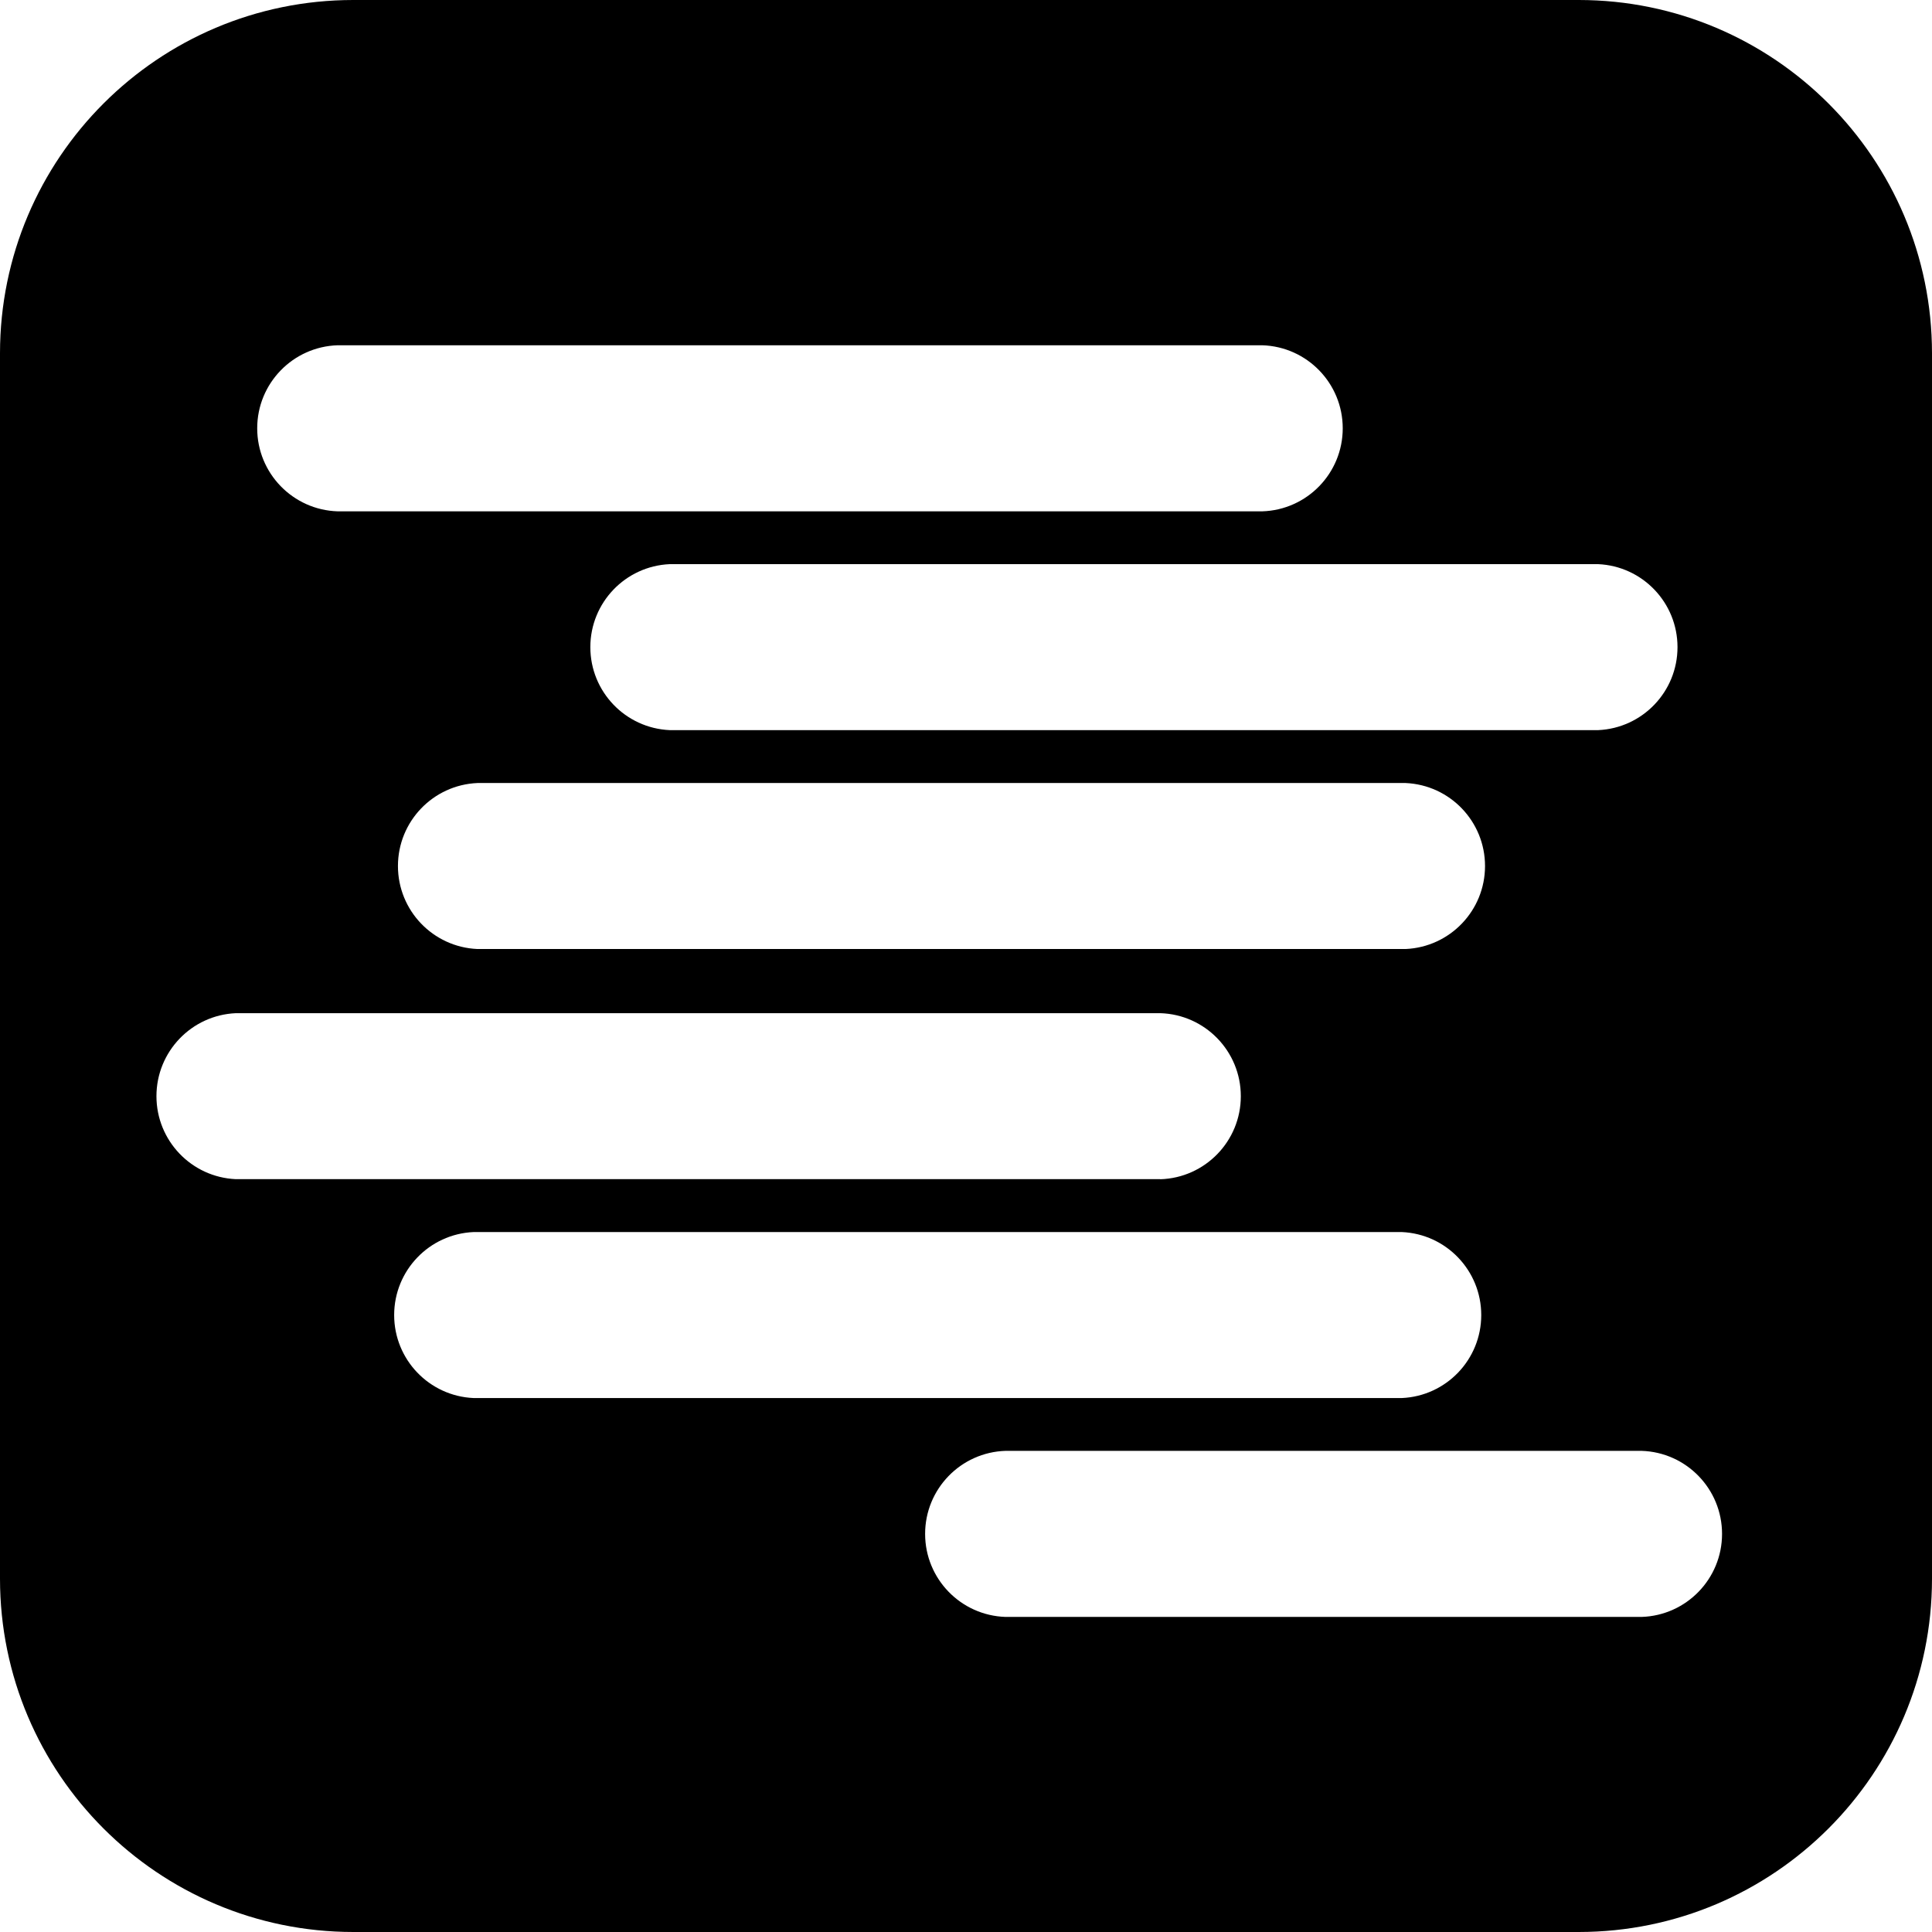
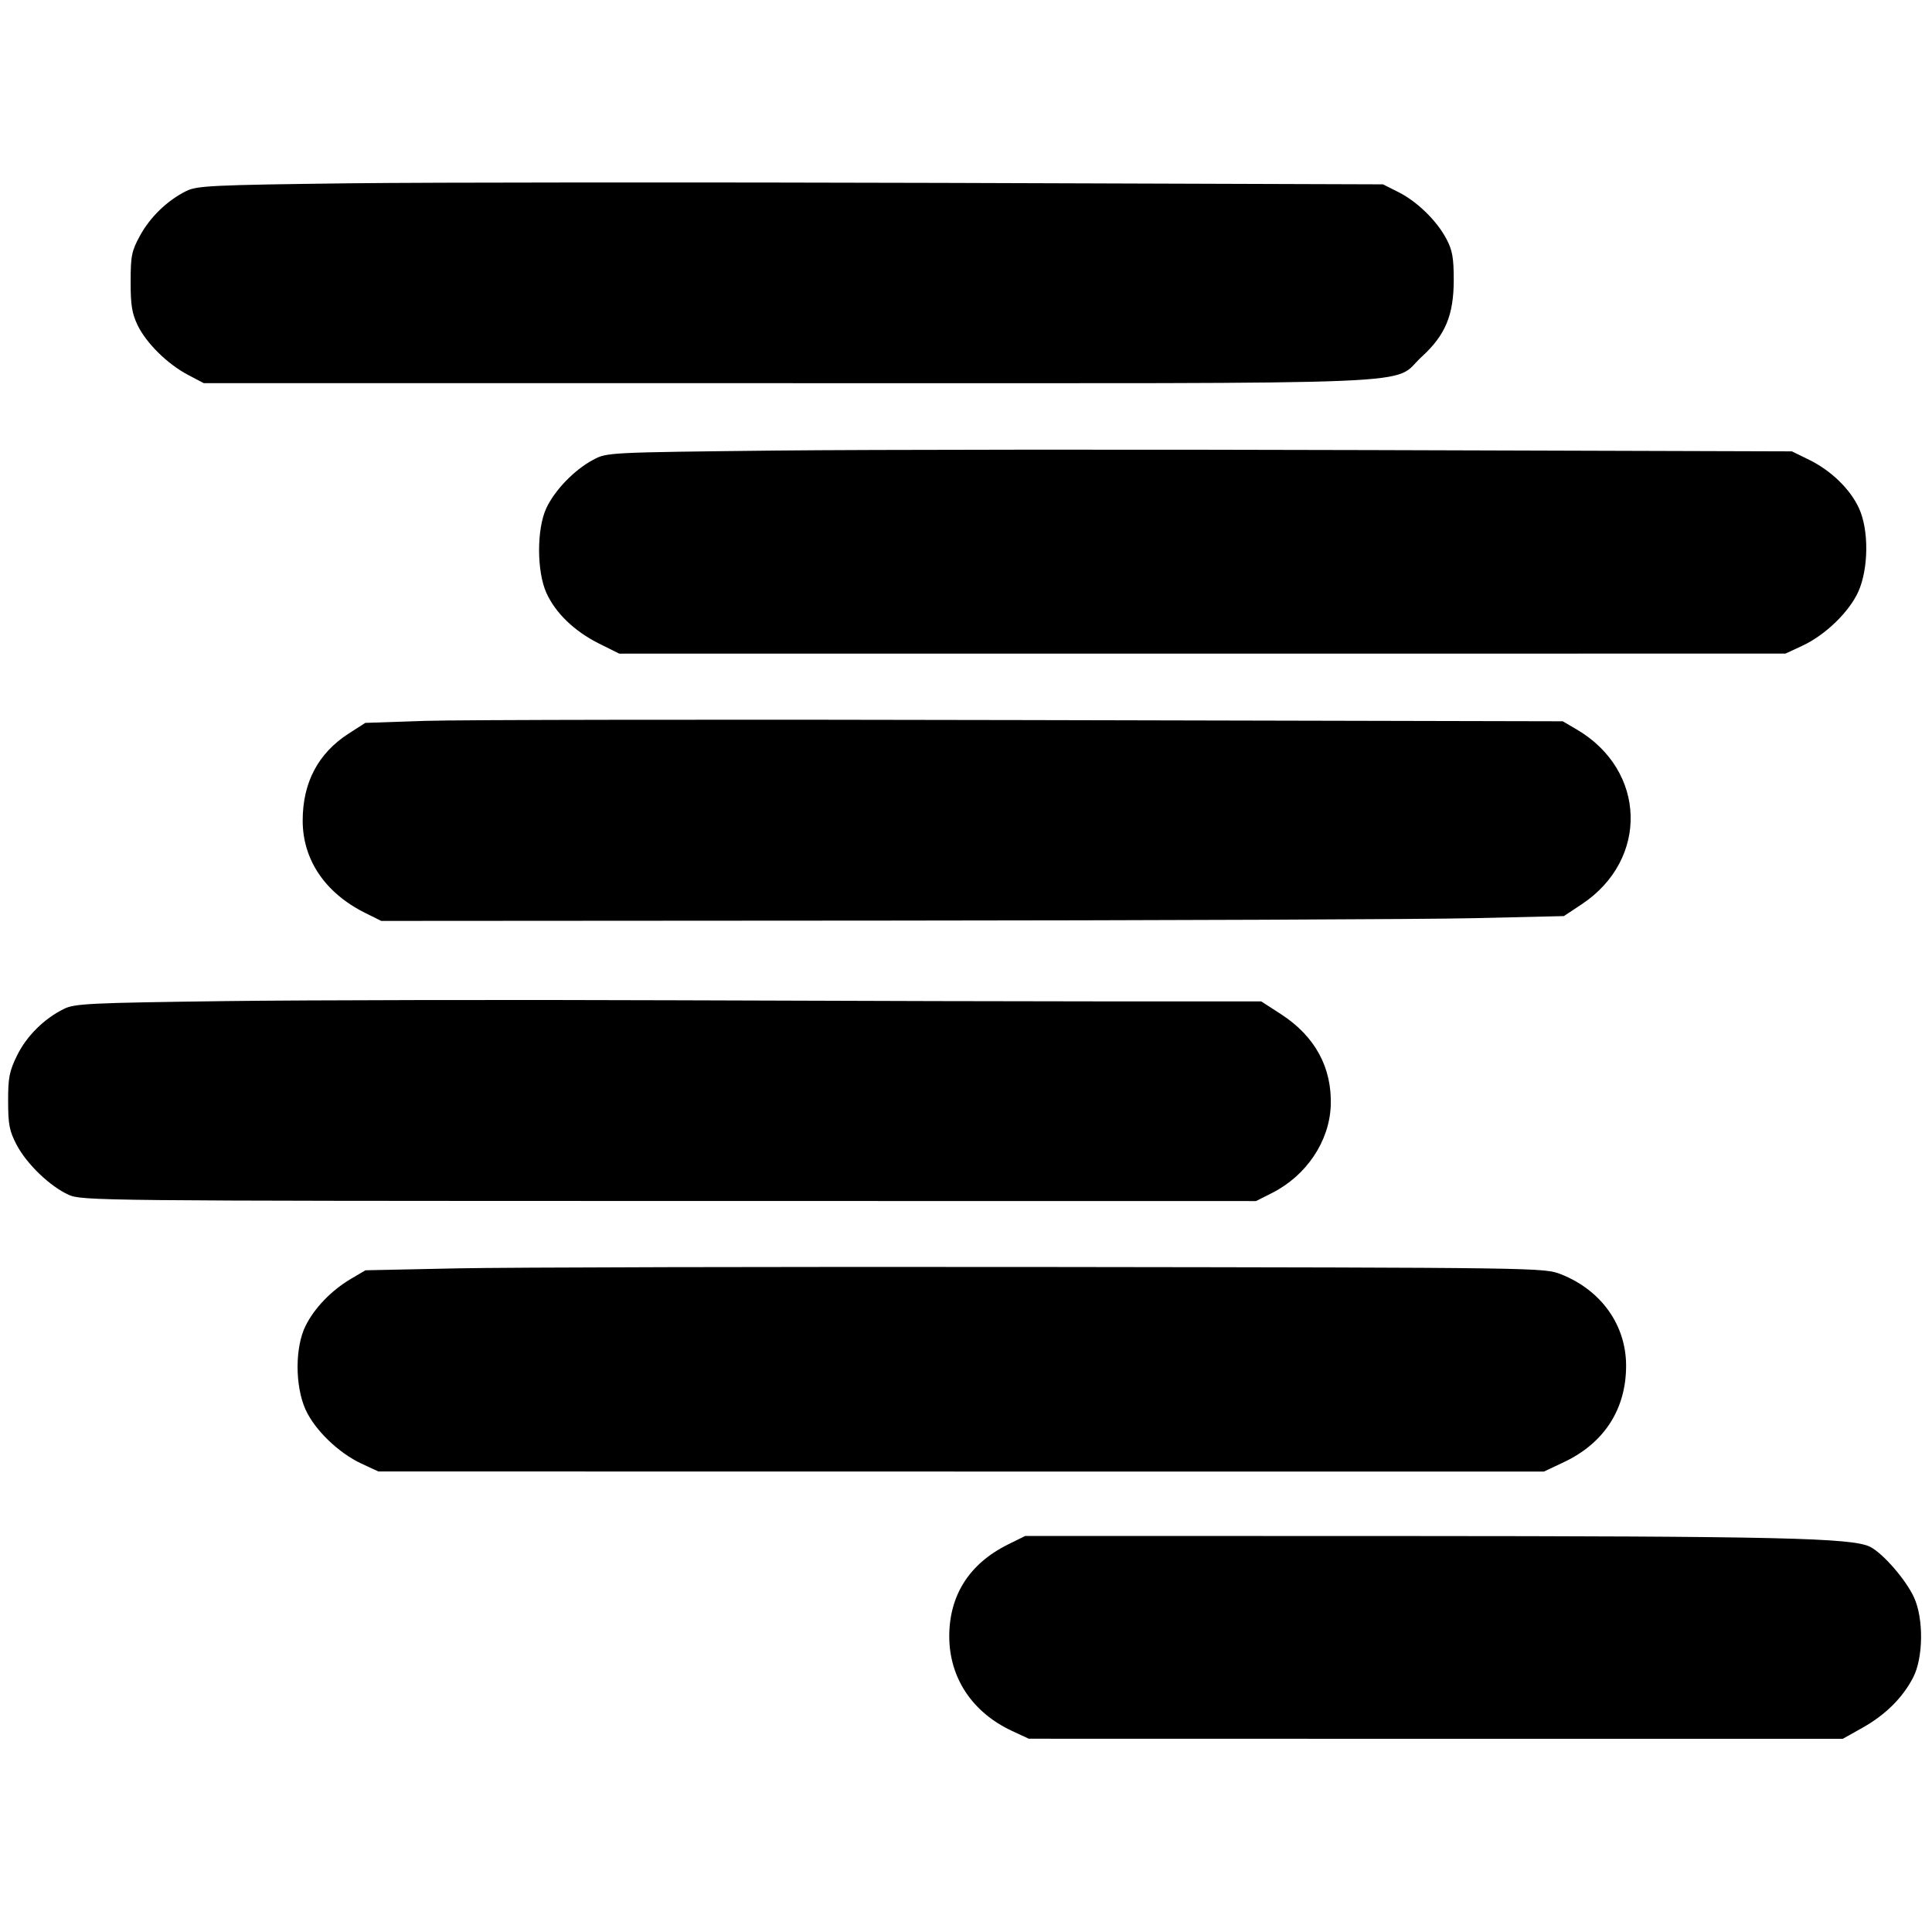
<svg xmlns="http://www.w3.org/2000/svg" xml:space="preserve" width="24" height="24" fill-rule="evenodd" stroke-linejoin="round" stroke-miterlimit="2" clip-rule="evenodd">
-   <path d="M24 4.388v15.224A4.39 4.39 0 0 1 19.612 24H4.388A4.39 4.39 0 0 1 0 19.612V4.388A4.39 4.39 0 0 1 4.388 0h15.224A4.39 4.39 0 0 1 24 4.388Zm-6.539 7.401a1.032 1.032 0 0 0 0-2.062H5.93a1.032 1.032 0 0 0 0 2.062H17.46Zm-3.047 2.86a1.032 1.032 0 0 0 0-2.063H2.93a1.032 1.032 0 0 0 0 2.062h11.484Zm3 2.718a1.032 1.032 0 0 0 0-2.062H5.883a1.032 1.032 0 0 0 0 2.062h11.531Zm2.438-8.297a1.032 1.032 0 0 0 0-2.062H8.32a1.032 1.032 0 0 0 0 2.062h11.532Zm.54 11.016a1.032 1.032 0 0 0 0-2.063h-7.9a1.032 1.032 0 0 0 0 2.063h7.9ZM15.68 6.352a1.032 1.032 0 0 0 0-2.063H4.195a1.032 1.032 0 0 0 0 2.063H15.68Z" />
+   <path d="M4.340 2.277 C 2.632 2.298,2.447 2.307,2.314 2.373 C 2.080 2.489,1.866 2.695,1.740 2.926 C 1.635 3.118,1.623 3.177,1.623 3.500 C 1.622 3.790,1.640 3.895,1.710 4.041 C 1.820 4.266,2.080 4.522,2.336 4.657 L 2.532 4.760 9.796 4.760 C 18.011 4.760,17.267 4.792,17.662 4.431 C 17.955 4.163,18.058 3.916,18.059 3.480 C 18.059 3.203,18.042 3.108,17.968 2.968 C 17.846 2.739,17.605 2.504,17.371 2.386 L 17.180 2.290 11.700 2.272 C 8.686 2.263,5.374 2.265,4.340 2.277 M9.640 5.597 C 7.549 5.620,7.539 5.620,7.368 5.712 C 7.134 5.837,6.890 6.090,6.786 6.314 C 6.666 6.573,6.667 7.100,6.788 7.366 C 6.901 7.616,7.135 7.841,7.440 7.994 L 7.693 8.120 14.936 8.120 L 22.180 8.119 22.389 8.022 C 22.675 7.889,22.971 7.602,23.085 7.349 C 23.213 7.063,23.217 6.582,23.093 6.314 C 22.985 6.077,22.747 5.846,22.474 5.712 L 22.260 5.607 17.000 5.591 C 14.107 5.582,10.795 5.585,9.640 5.597 M5.279 8.955 L 4.538 8.980 4.332 9.112 C 3.953 9.356,3.760 9.720,3.760 10.194 C 3.760 10.680,4.039 11.093,4.535 11.340 L 4.736 11.440 10.958 11.436 C 14.380 11.434,17.686 11.420,18.304 11.406 L 19.427 11.380 19.650 11.232 C 20.485 10.677,20.453 9.570,19.587 9.062 L 19.413 8.960 12.716 8.945 C 9.033 8.936,5.687 8.941,5.279 8.955 M2.800 12.436 C 1.113 12.458,0.926 12.467,0.794 12.533 C 0.547 12.655,0.330 12.871,0.212 13.111 C 0.116 13.308,0.100 13.388,0.101 13.680 C 0.101 13.970,0.117 14.050,0.207 14.222 C 0.333 14.461,0.619 14.736,0.852 14.842 C 1.015 14.916,1.231 14.918,8.311 14.919 L 15.603 14.920 15.803 14.819 C 16.229 14.603,16.514 14.178,16.531 13.735 C 16.548 13.262,16.336 12.872,15.912 12.598 L 15.668 12.440 13.940 12.440 C 12.990 12.440,10.514 12.434,8.437 12.426 C 6.359 12.418,3.823 12.423,2.800 12.436 M5.680 15.756 L 4.540 15.780 4.360 15.886 C 4.116 16.030,3.903 16.251,3.794 16.474 C 3.664 16.739,3.664 17.216,3.795 17.509 C 3.909 17.762,4.205 18.049,4.491 18.182 L 4.700 18.279 11.940 18.280 L 19.180 18.280 19.430 18.162 C 19.929 17.925,20.200 17.505,20.200 16.965 C 20.200 16.461,19.891 16.027,19.392 15.830 C 19.180 15.747,19.166 15.747,13.000 15.739 C 9.601 15.735,6.307 15.743,5.680 15.756 M12.518 19.188 C 12.039 19.426,11.790 19.821,11.792 20.334 C 11.795 20.846,12.080 21.273,12.571 21.502 L 12.780 21.599 17.836 21.600 L 22.892 21.600 23.136 21.463 C 23.421 21.303,23.634 21.092,23.765 20.840 C 23.893 20.594,23.898 20.104,23.775 19.840 C 23.673 19.621,23.393 19.299,23.233 19.216 C 23.016 19.104,22.104 19.083,17.398 19.081 L 12.736 19.080 12.518 19.188 " stroke="none" fill-rule="evenodd" />
</svg>
